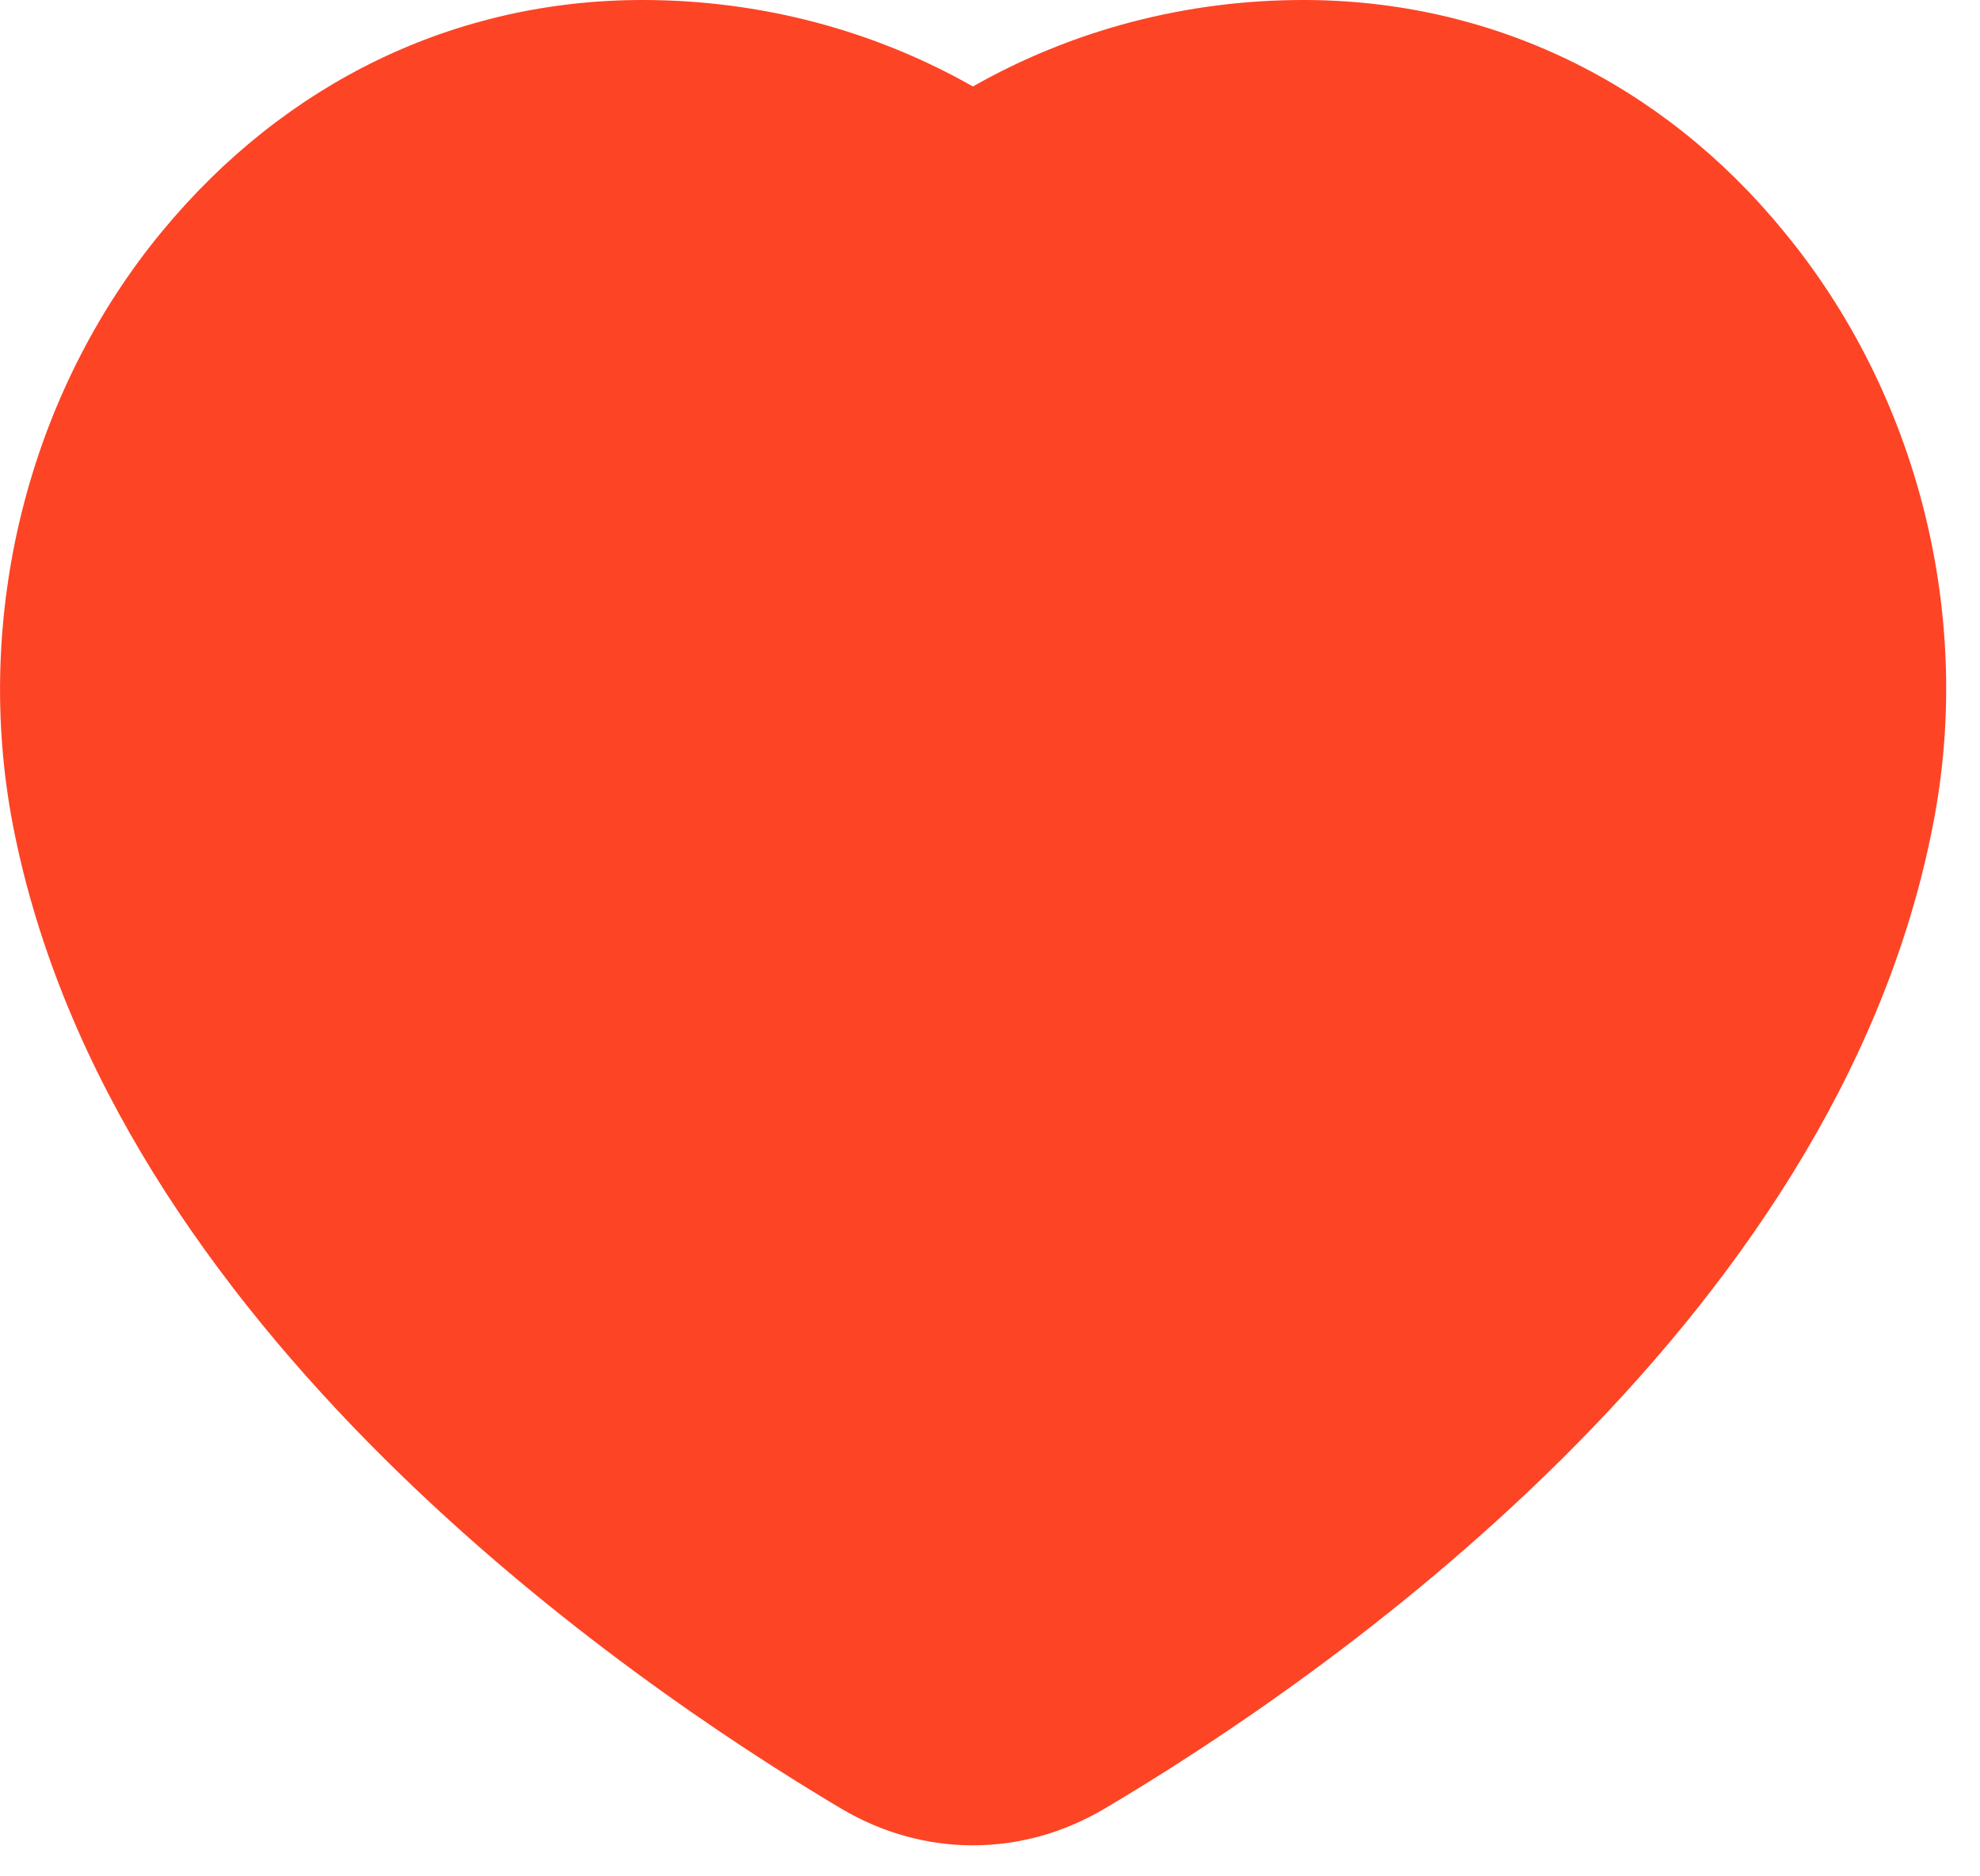
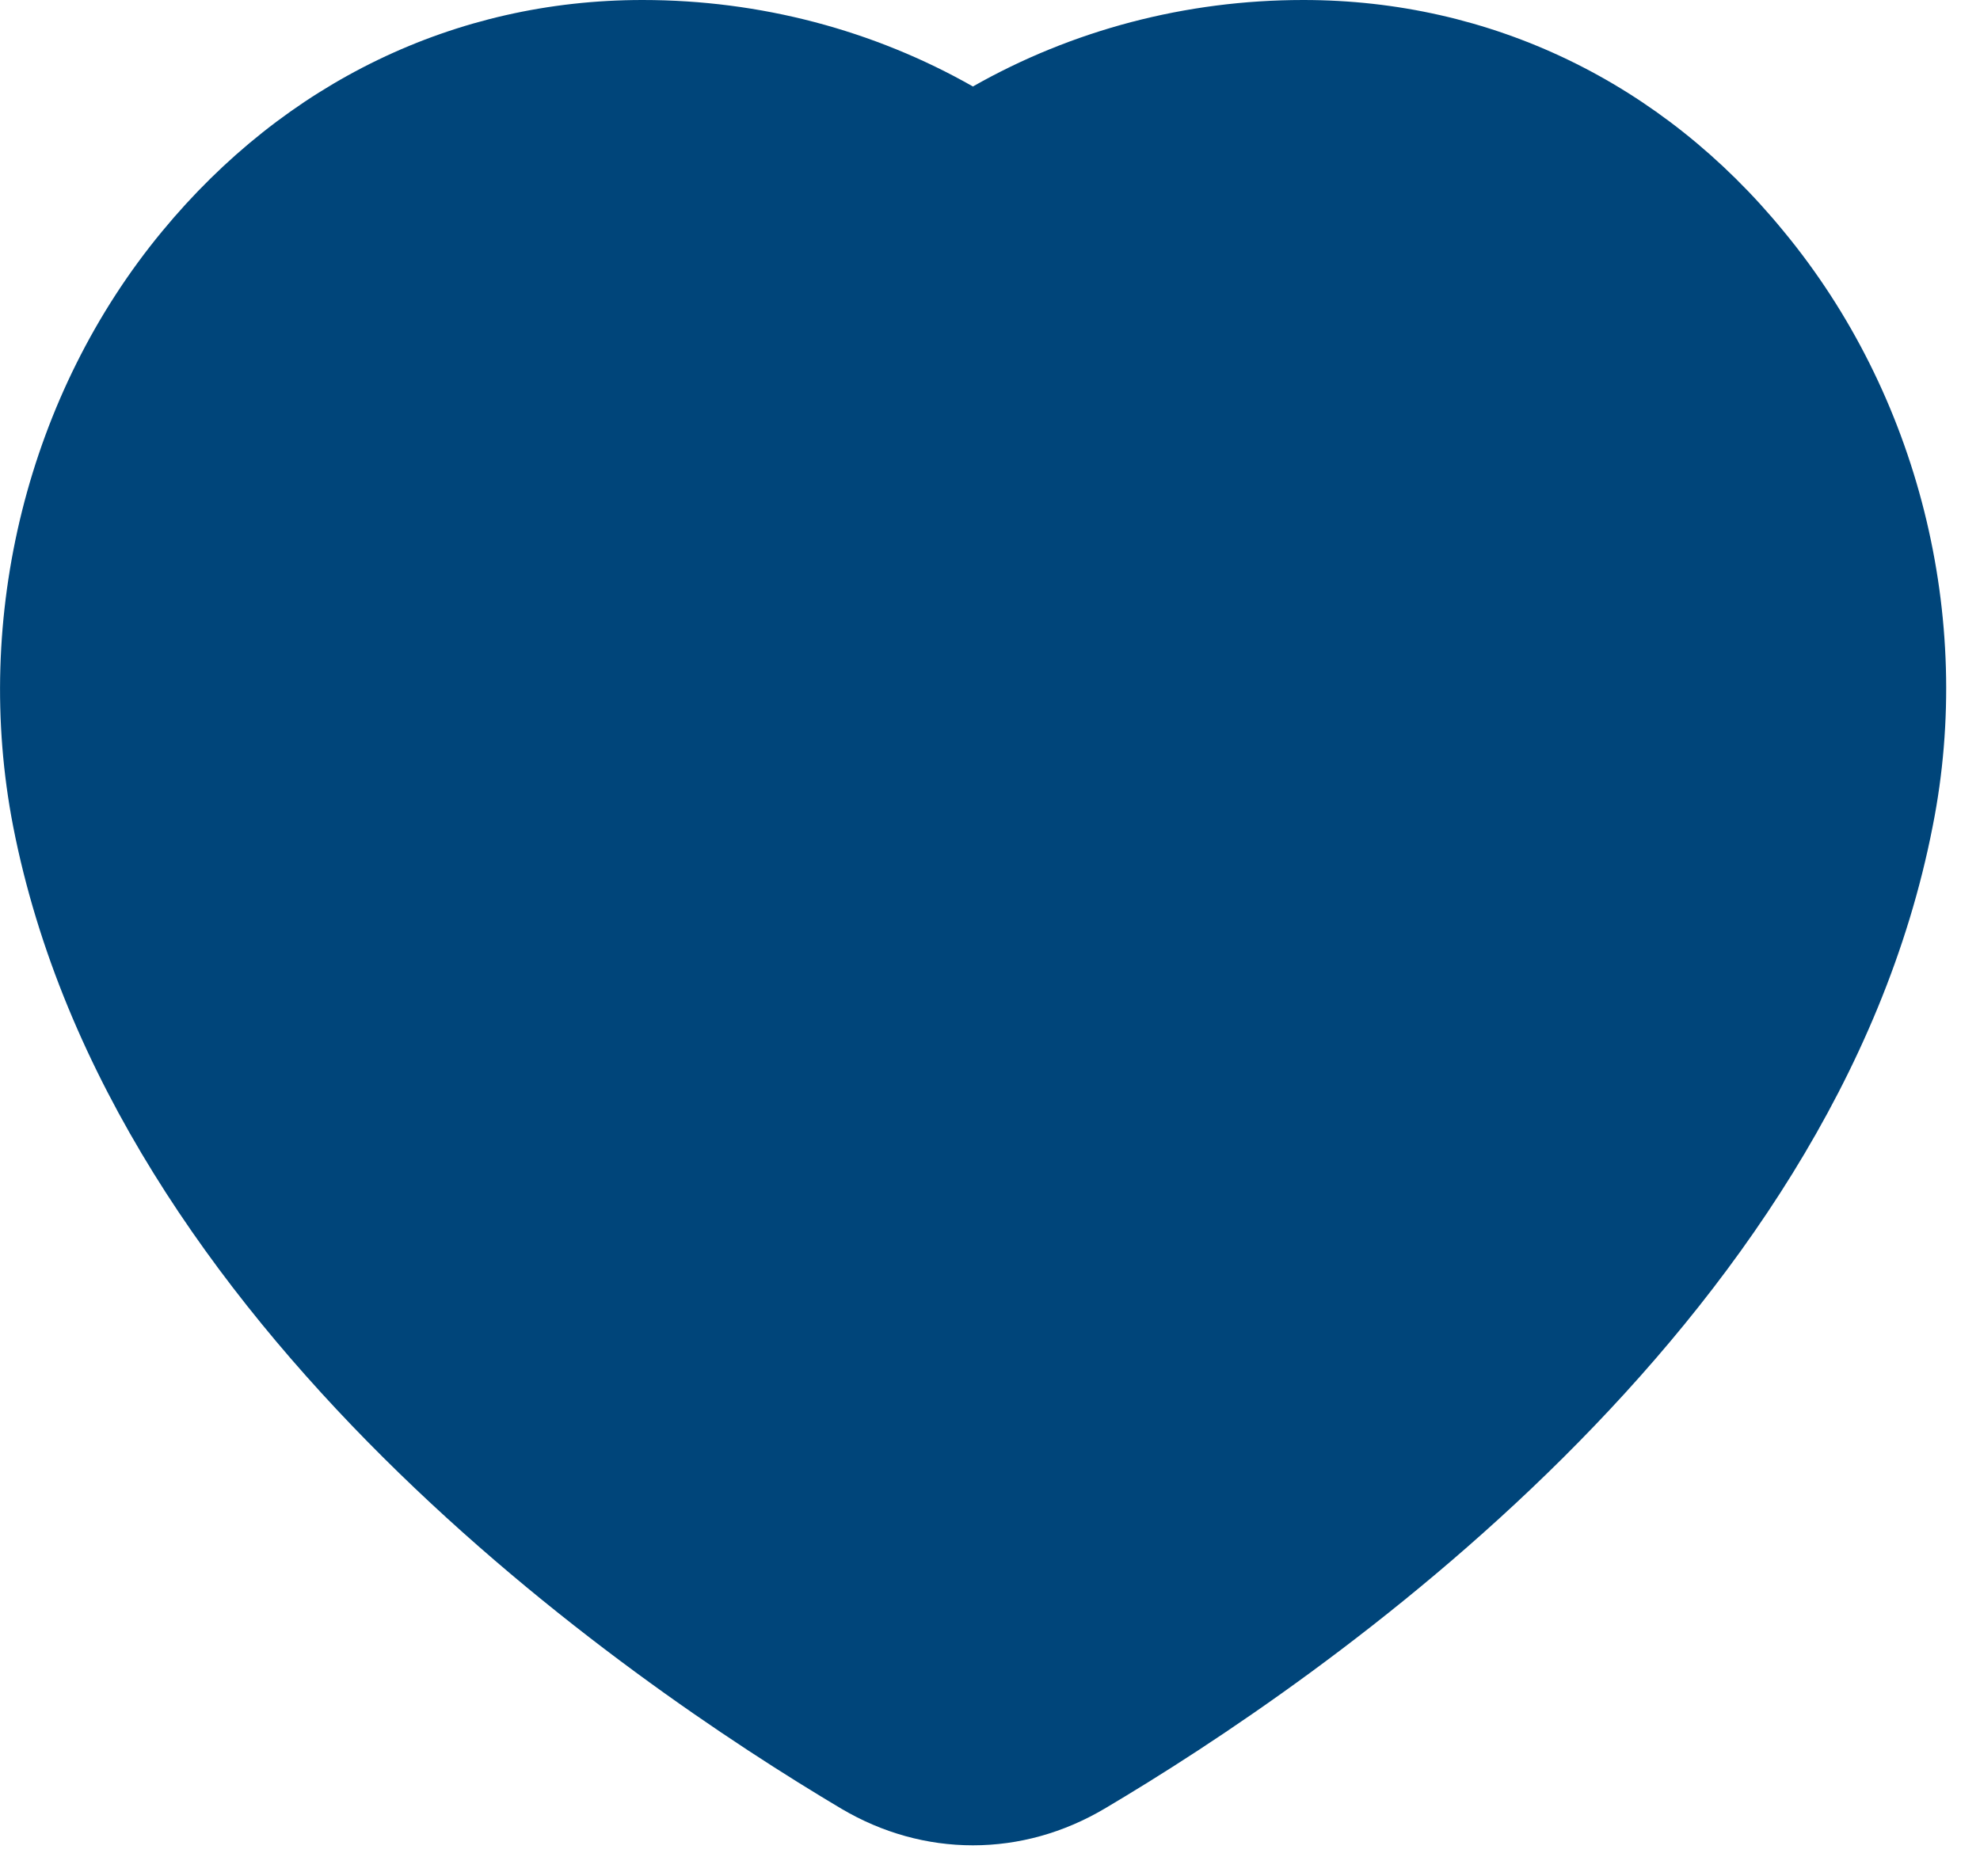
<svg xmlns="http://www.w3.org/2000/svg" width="19" height="18" viewBox="0 0 19 18" fill="none">
-   <path d="M17.116 2.22C15.946 0.79 14.306 0 12.506 0C11.376 0 10.286 0.29 9.336 0.83C8.386 0.29 7.296 0 6.166 0C4.366 0 2.736 0.79 1.556 2.22C0.266 3.78 -0.264 5.92 0.126 7.93C1.066 12.74 6.006 16.13 8.076 17.36C8.466 17.59 8.896 17.71 9.336 17.71C9.776 17.71 10.206 17.59 10.596 17.36C12.676 16.13 17.606 12.75 18.546 7.93C18.946 5.92 18.406 3.78 17.116 2.22Z" fill="#FD4425" />
+   <path d="M17.116 2.22C15.946 0.79 14.306 0 12.506 0C11.376 0 10.286 0.29 9.336 0.83C8.386 0.29 7.296 0 6.166 0C4.366 0 2.736 0.79 1.556 2.22C0.266 3.78 -0.264 5.92 0.126 7.93C1.066 12.74 6.006 16.13 8.076 17.36C8.466 17.59 8.896 17.71 9.336 17.71C9.776 17.71 10.206 17.59 10.596 17.36C12.676 16.13 17.606 12.75 18.546 7.93C18.946 5.92 18.406 3.78 17.116 2.22Z" fill="#00457A" />
</svg>
